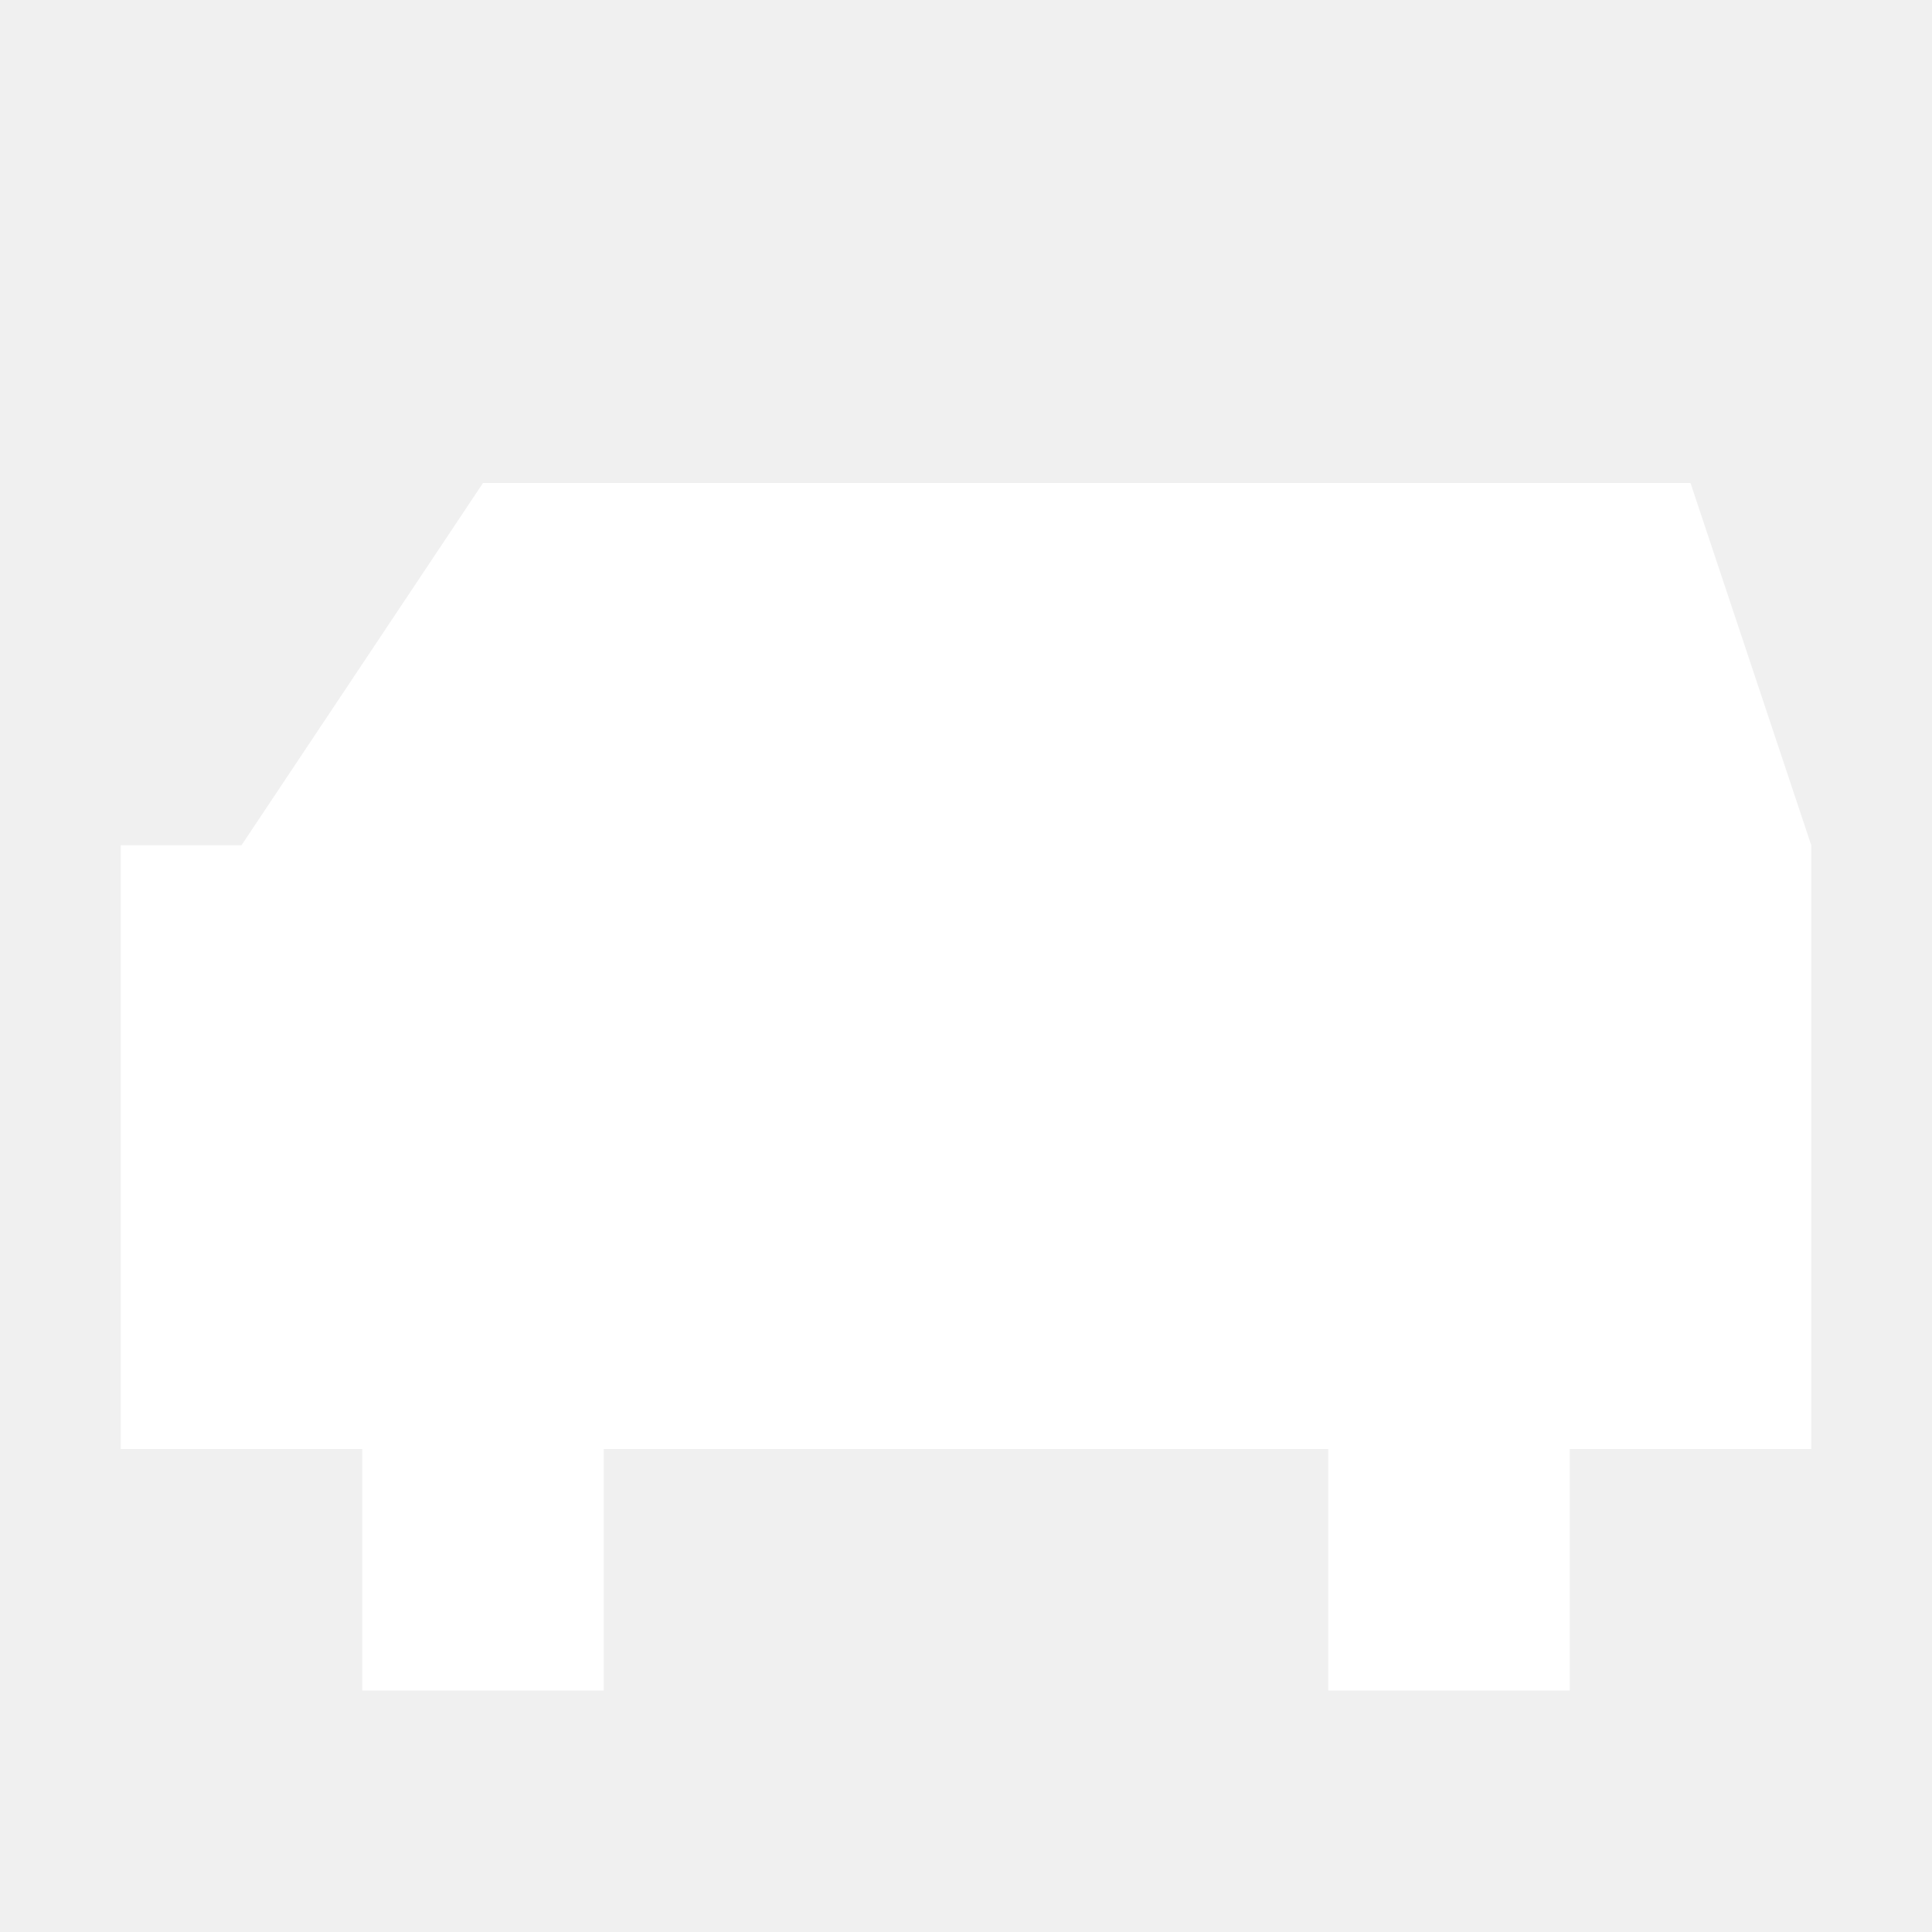
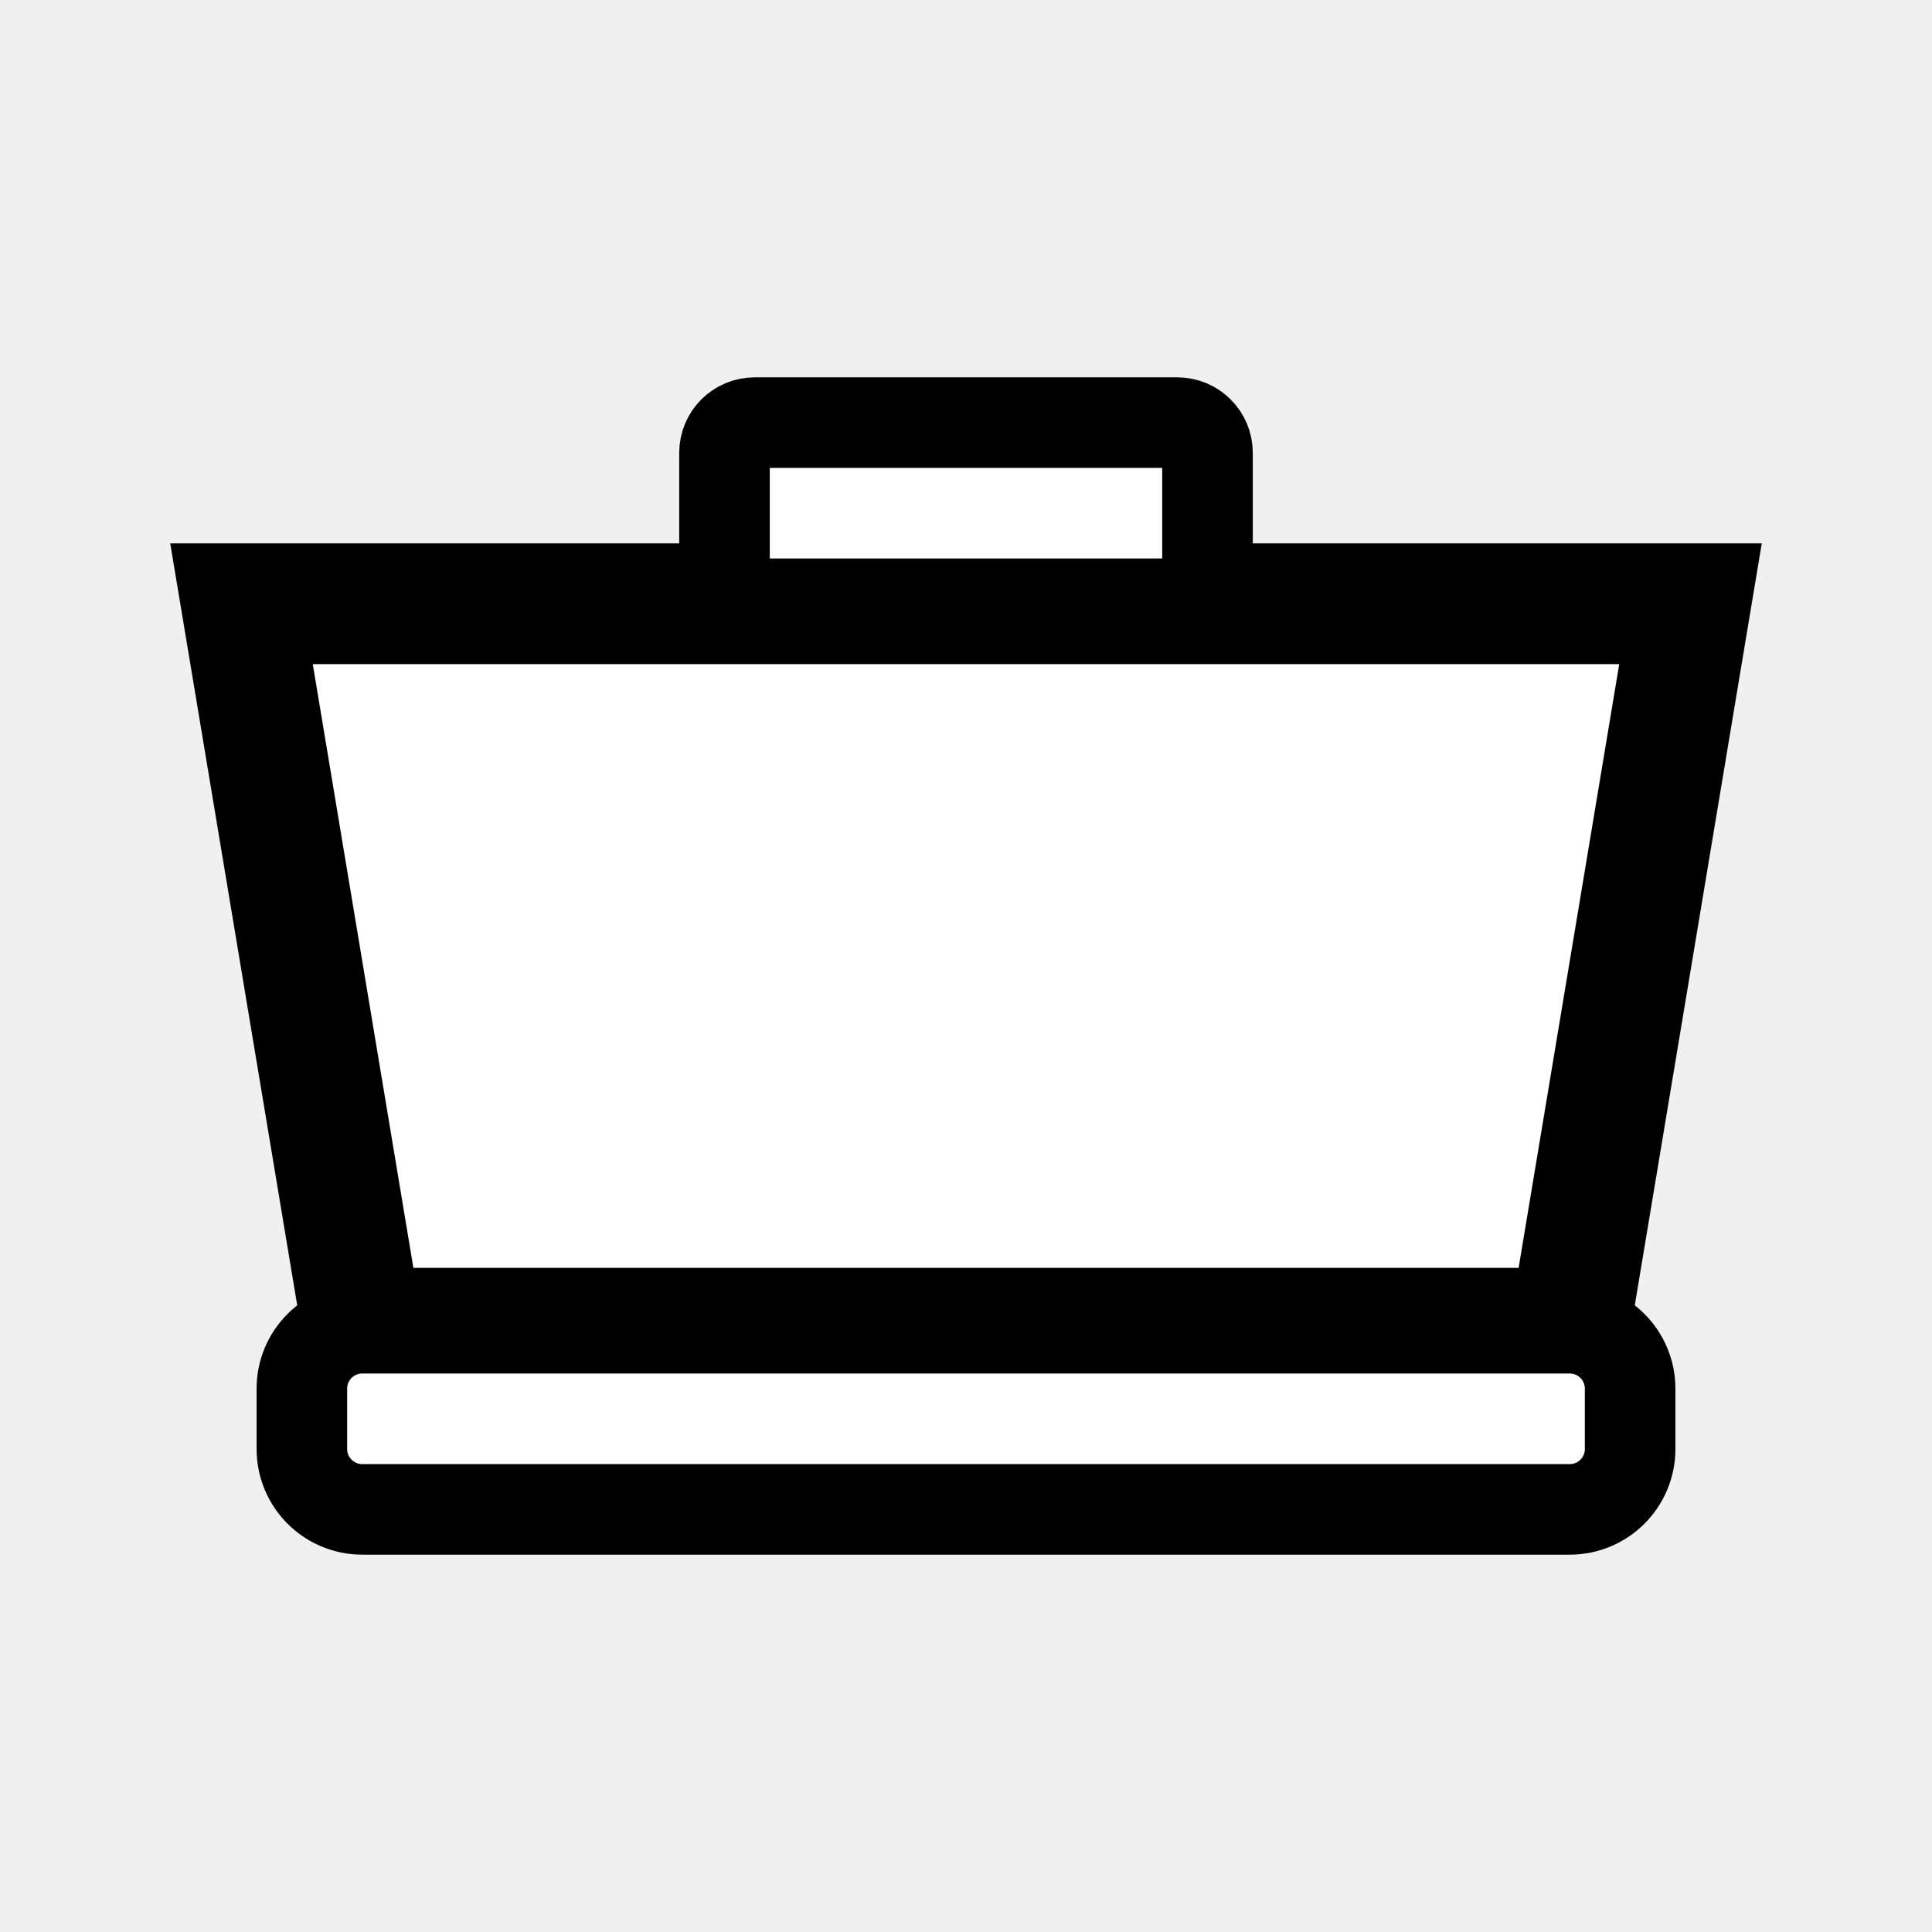
- <svg xmlns="http://www.w3.org/2000/svg" viewBox="0 0 64 64">
-   <path d="M8 28 L16 16 L56 16 L60 28 L60 48 L52 48 L52 56 L44 56 L44 48 L20 48 L20 56 L12 56 L12 48 L4 48 L4 28 Z M24 24 L32 24 L32 30 L24 30 Z" fill="white" />
+ <svg xmlns="http://www.w3.org/2000/svg" width="64" height="64" viewBox="0 0 64 64">
+   <path d="M8 20 L56 20 L52 44 L12 44 Z" fill="white" stroke="black" stroke-width="4" />
+   <rect x="10" y="44" width="44" height="6" rx="2" fill="white" stroke="black" stroke-width="3" />
+   <rect x="24" y="14" width="16" height="6" rx="1" fill="white" stroke="black" stroke-width="3" />
</svg>
